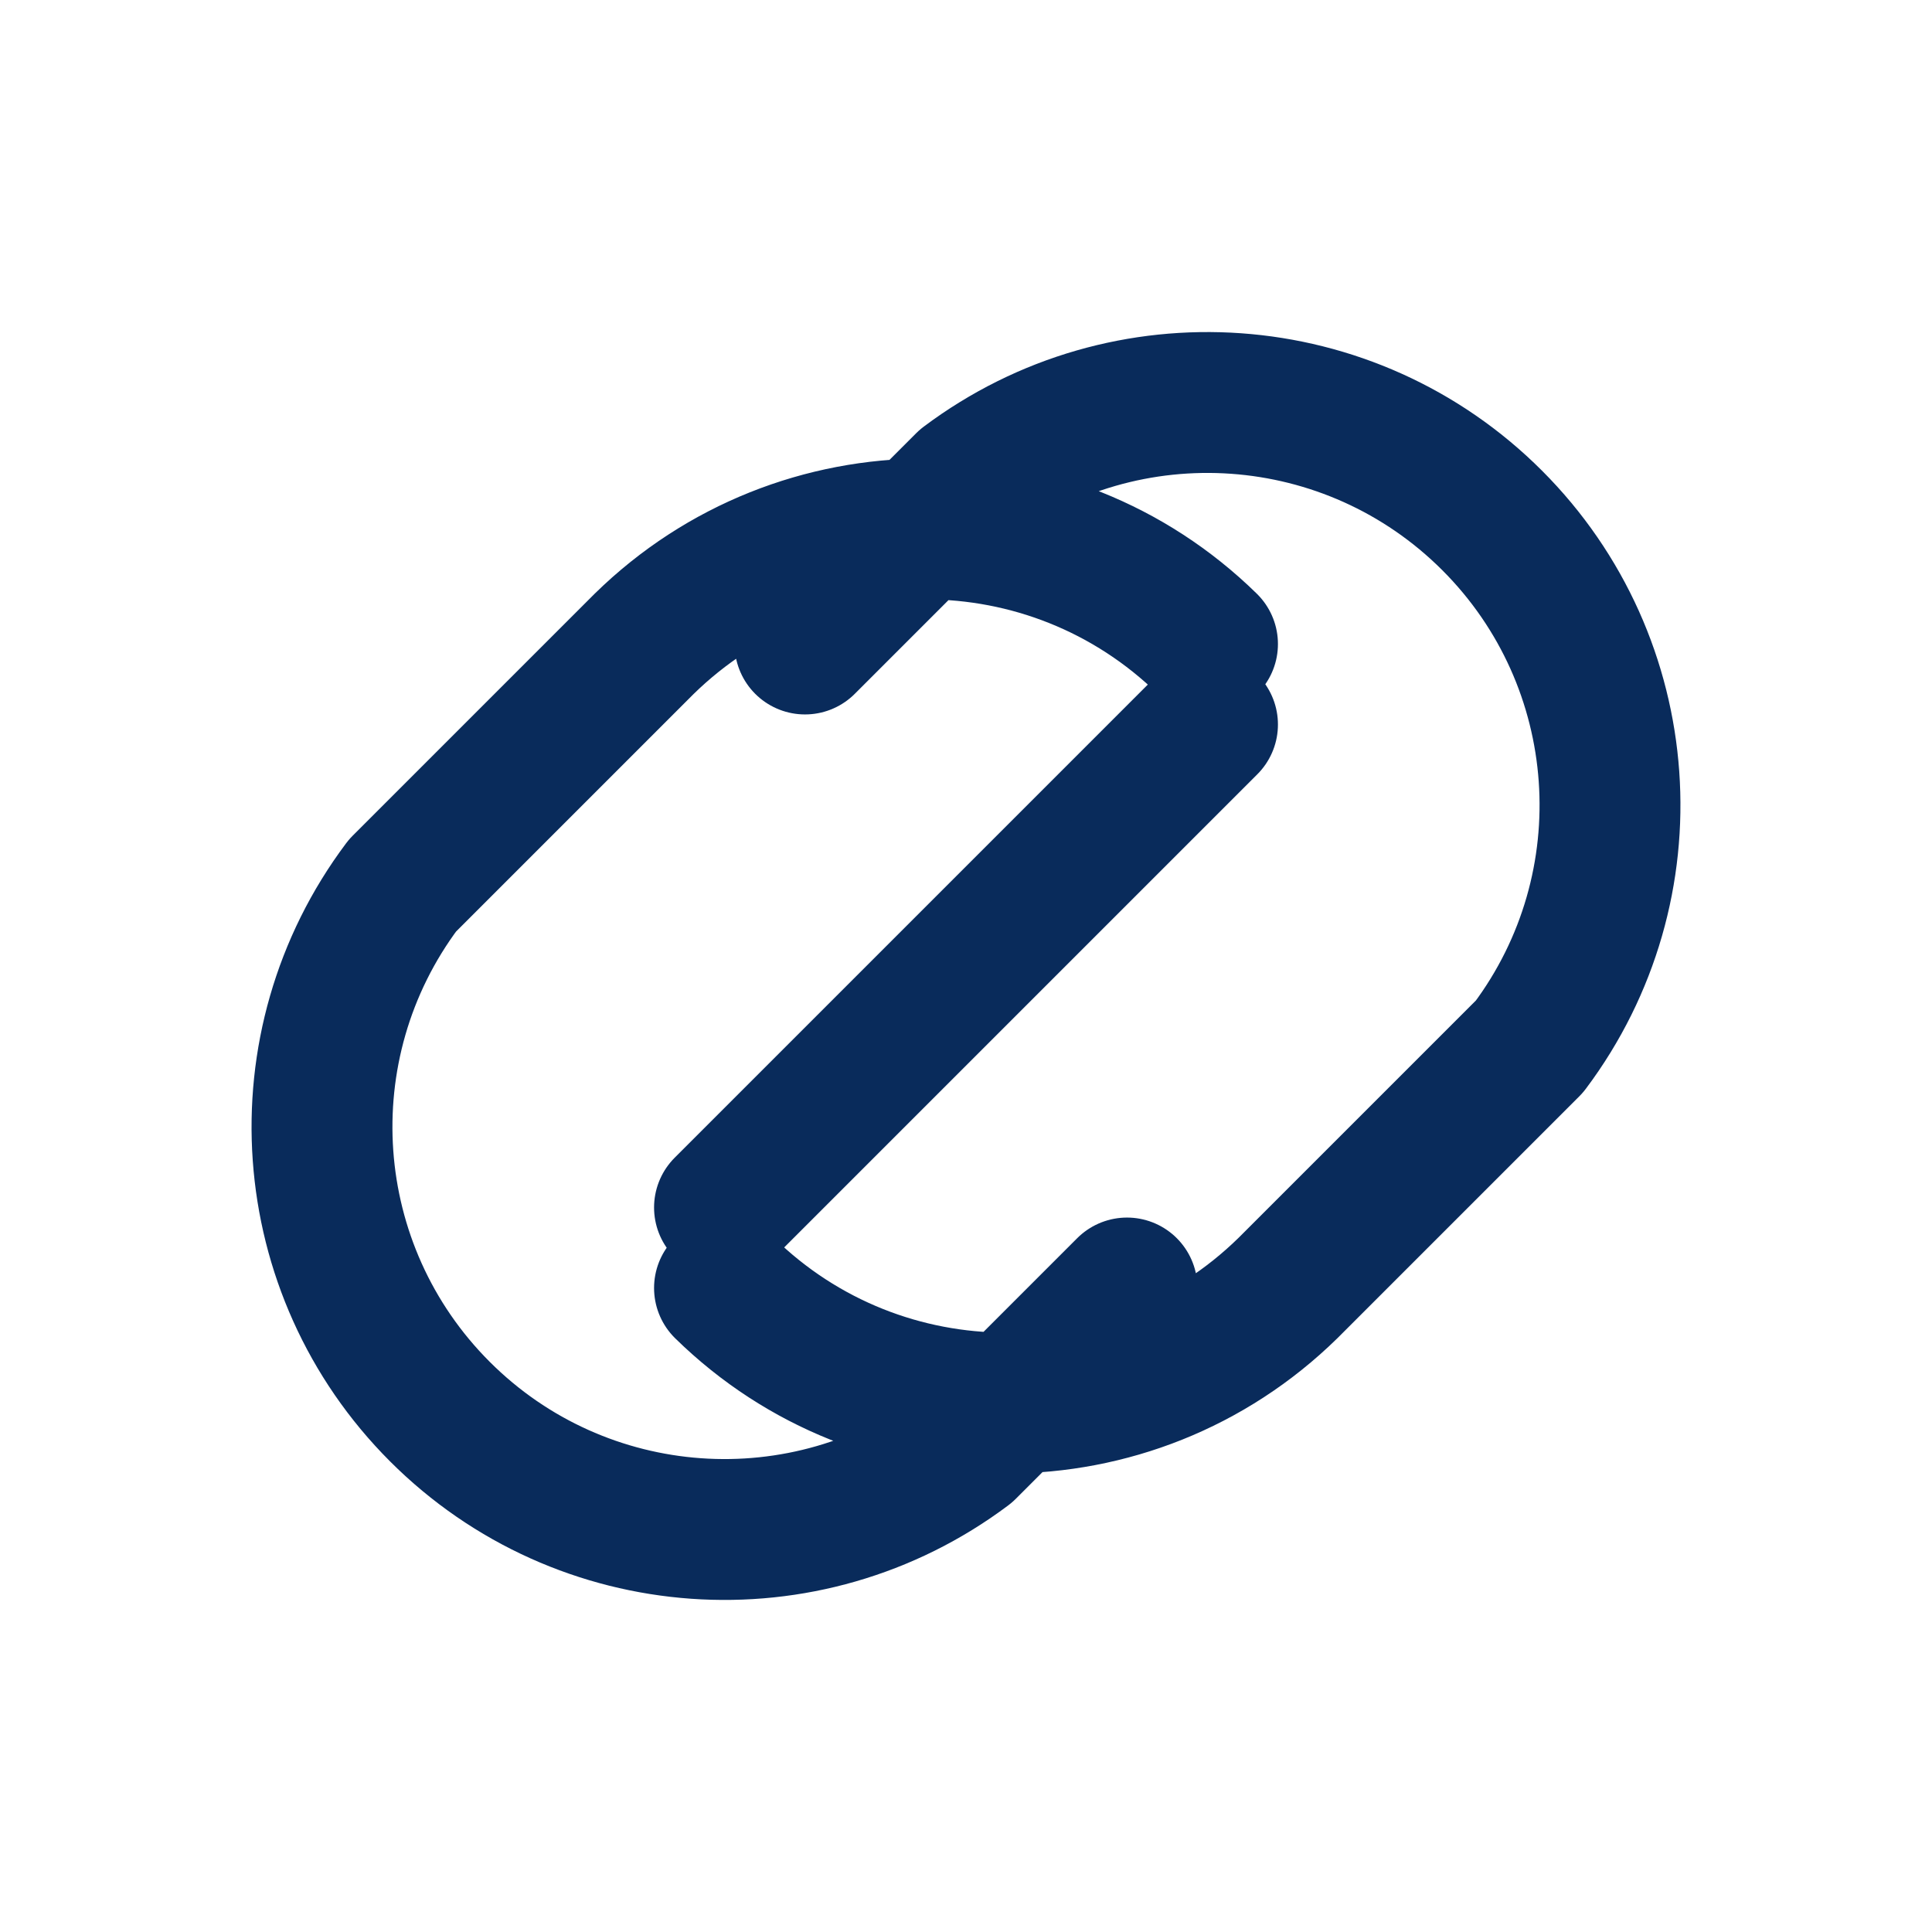
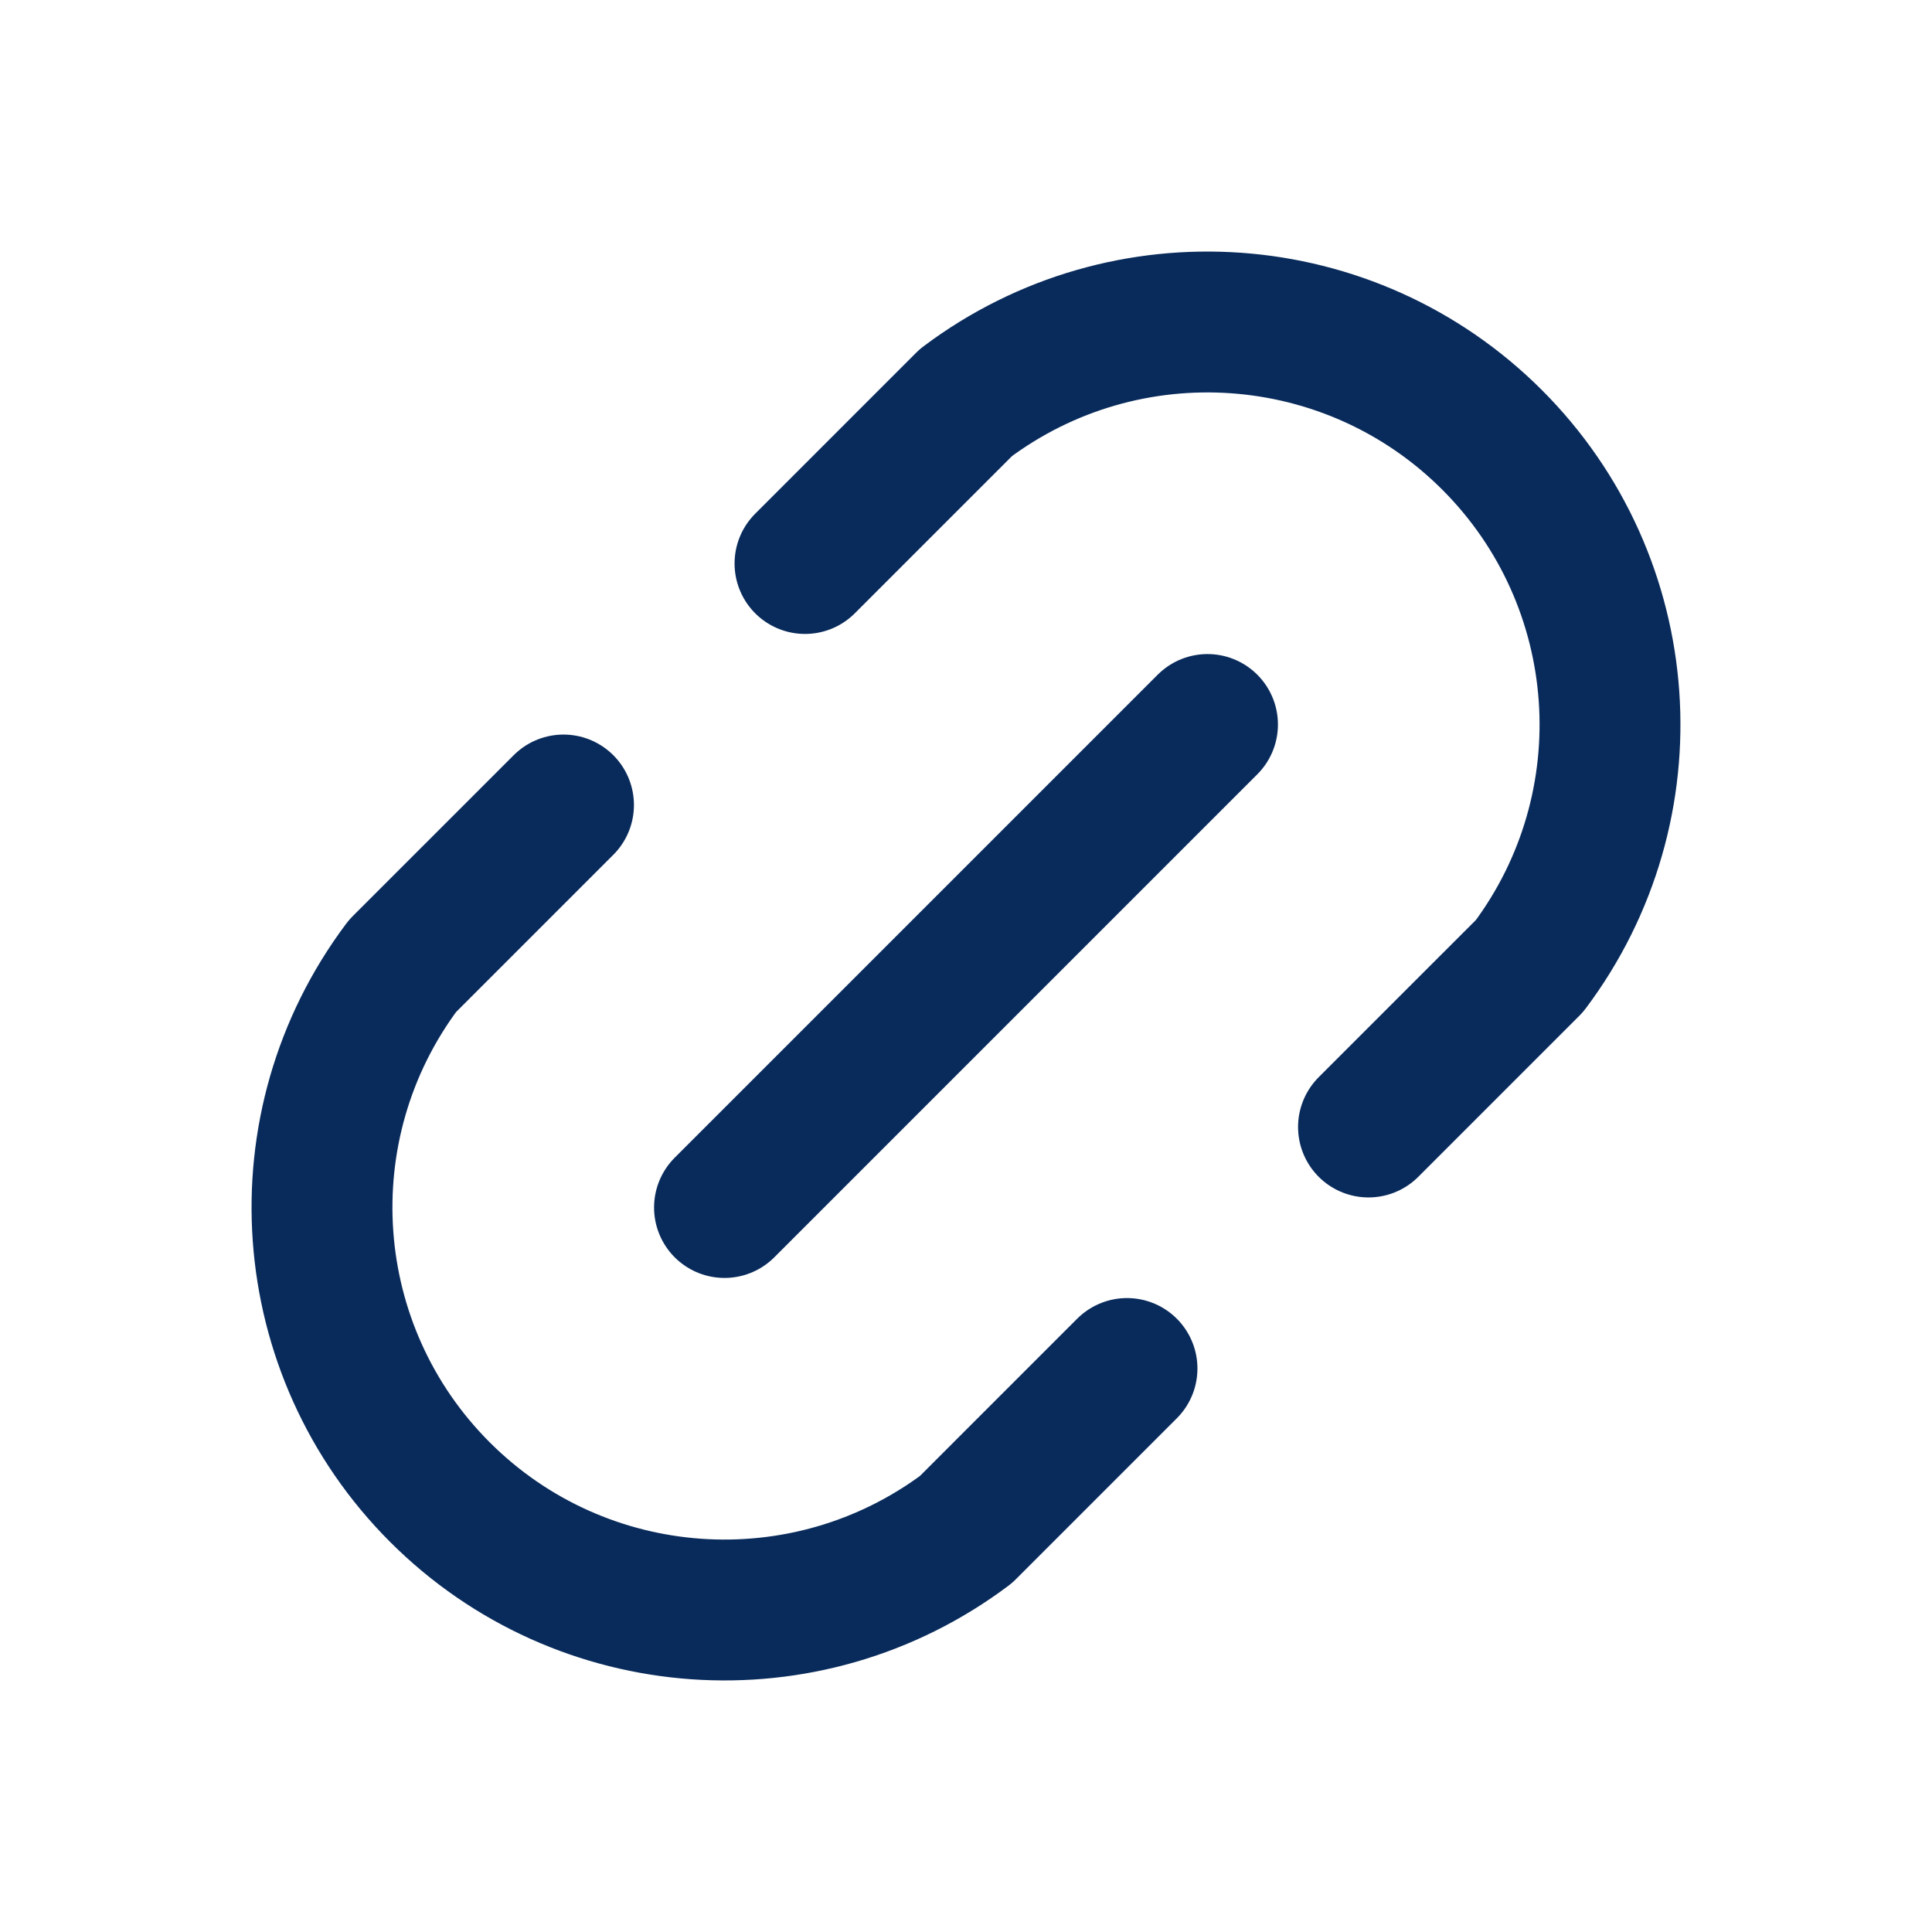
<svg xmlns="http://www.w3.org/2000/svg" width="24" height="24" viewBox="0 0 24 24" fill="none" stroke="currentColor" color="#092B5B" stroke-width="1.75" stroke-linecap="round" stroke-linejoin="round" role="img" aria-label="Partnerships">
-   <path d="M10 8l2-2a5 5 0 0 1 7 7l-3 3a5 5 0 0 1-7 0M14 16l-2 2a5 5 0 0 1-7-7l3-3a5 5 0 0 1 7 0M9 15l6-6" />
+   <path d="m9 15 6-6m-5-2 2-2a5 5 0 0 1 7 7l-2 2m-3 3-2 2a5 5 0 0 1-7-7l2-2" />
</svg>
